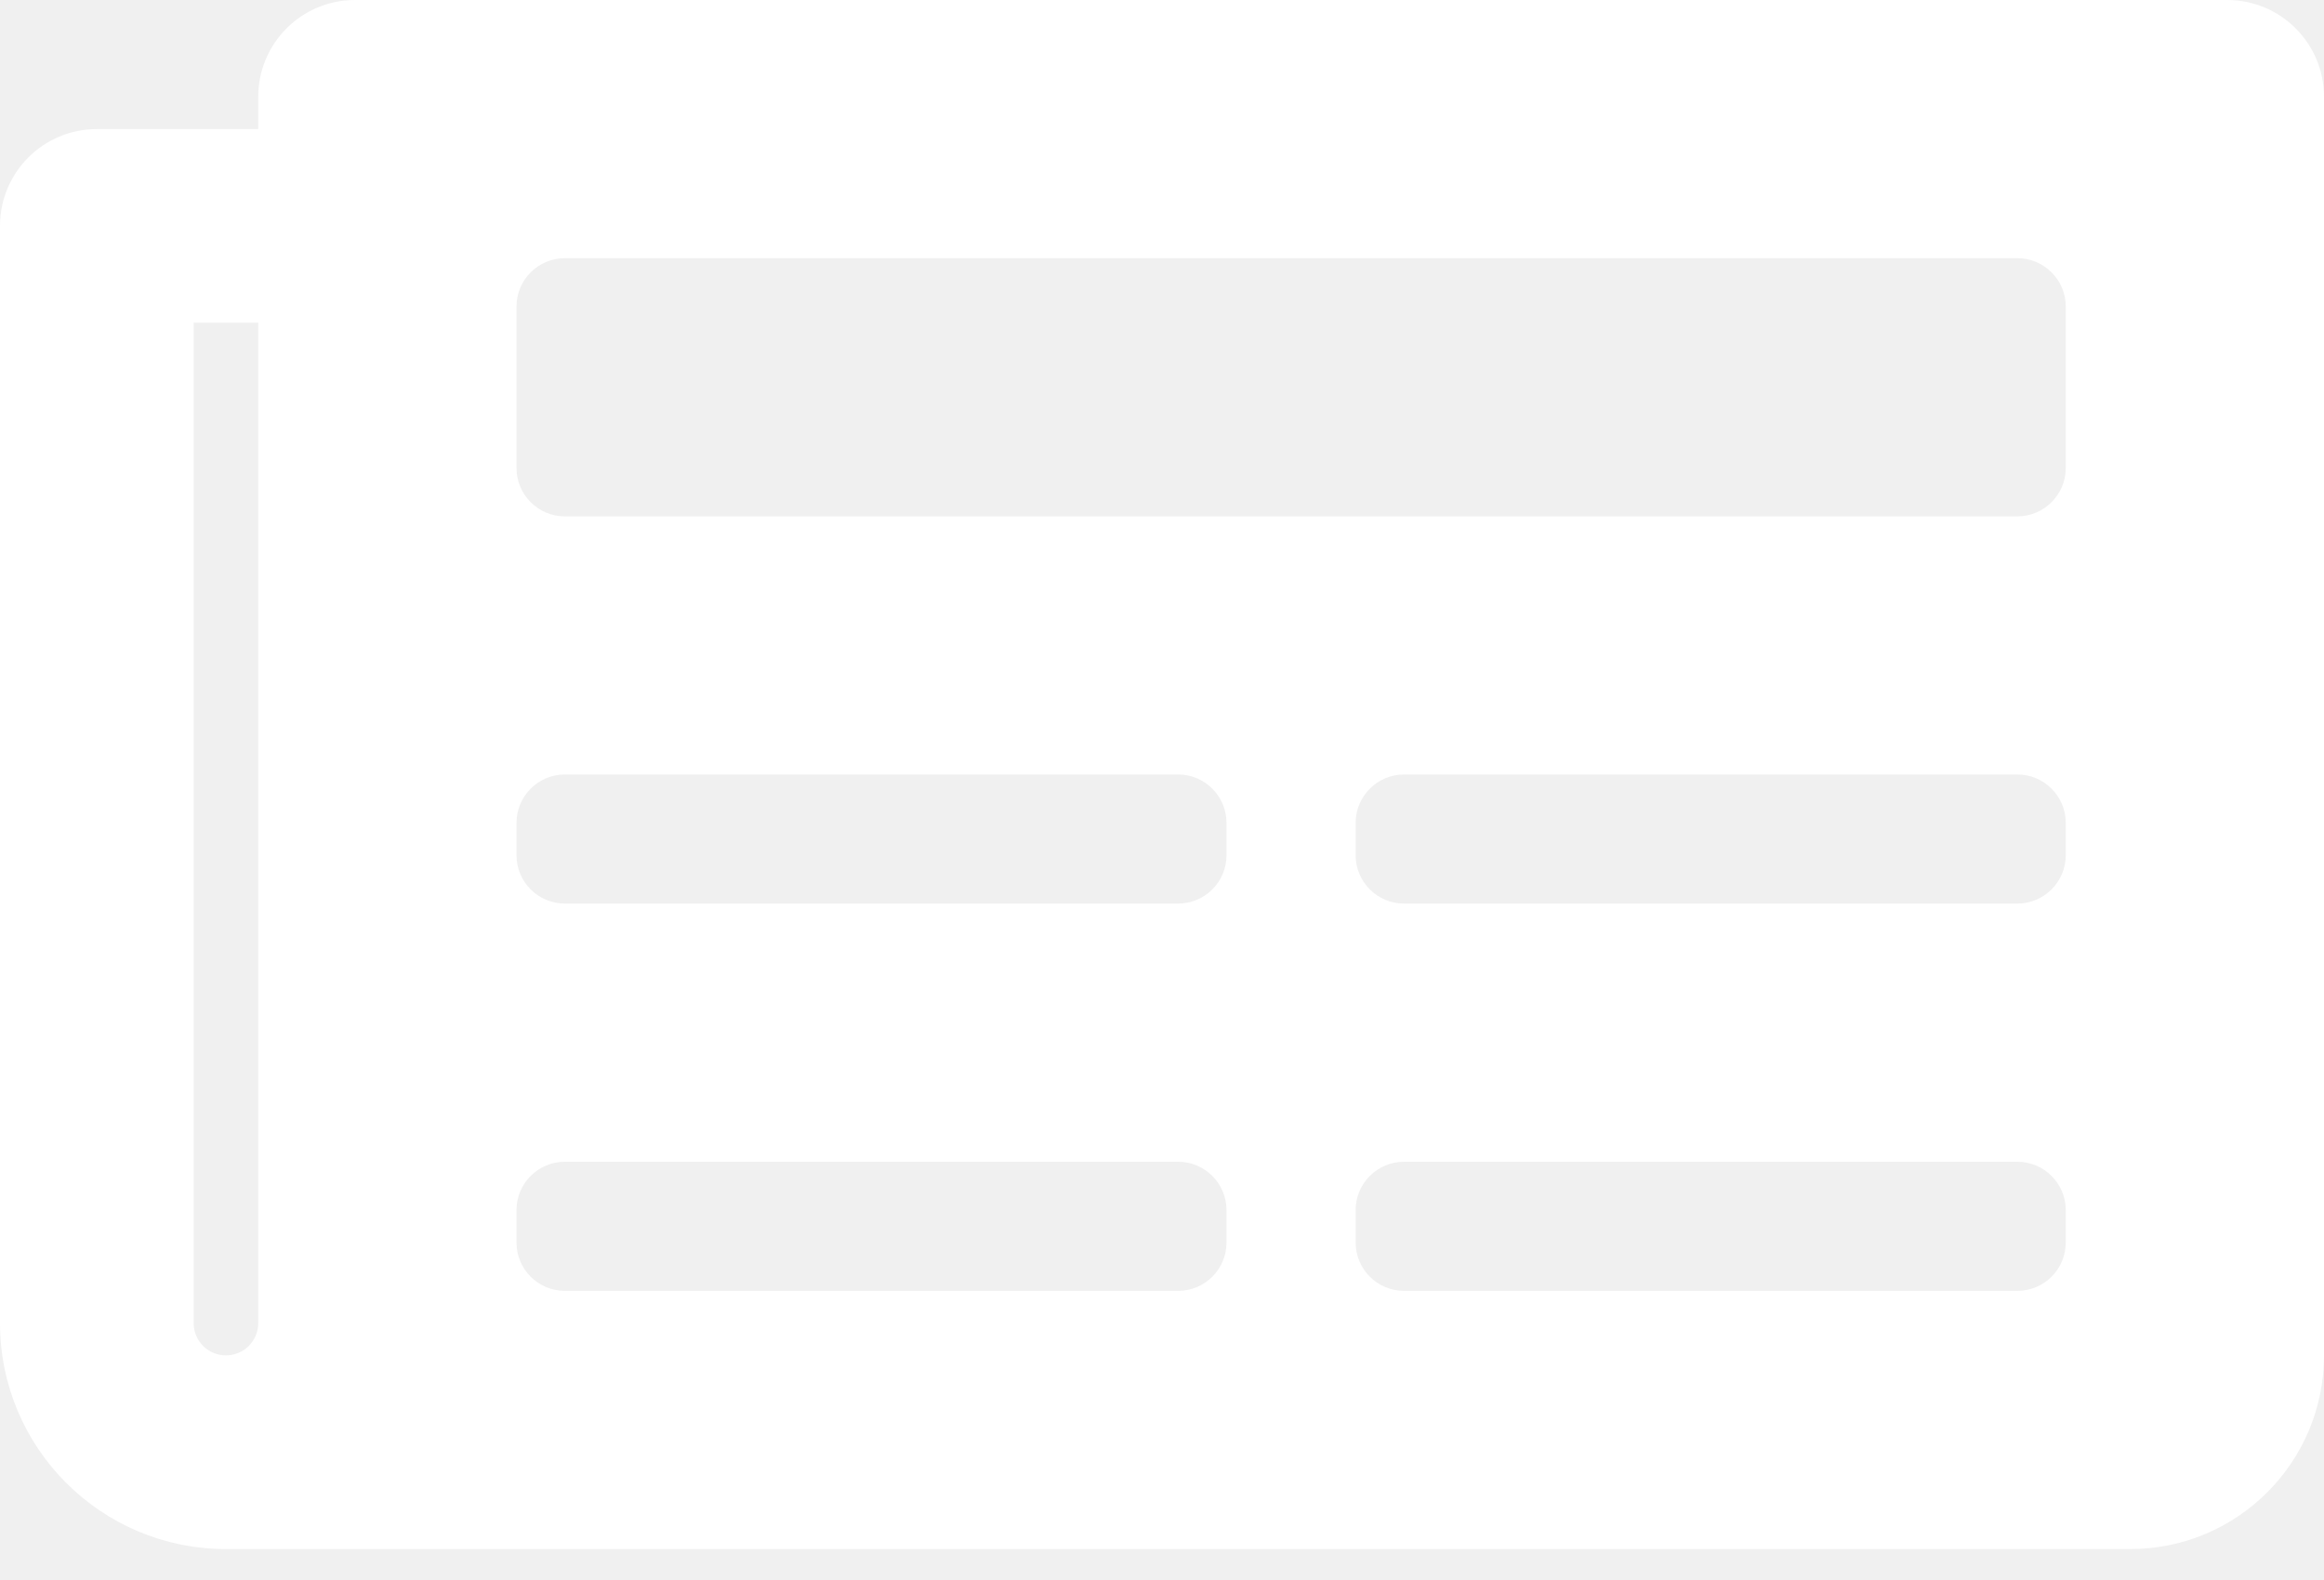
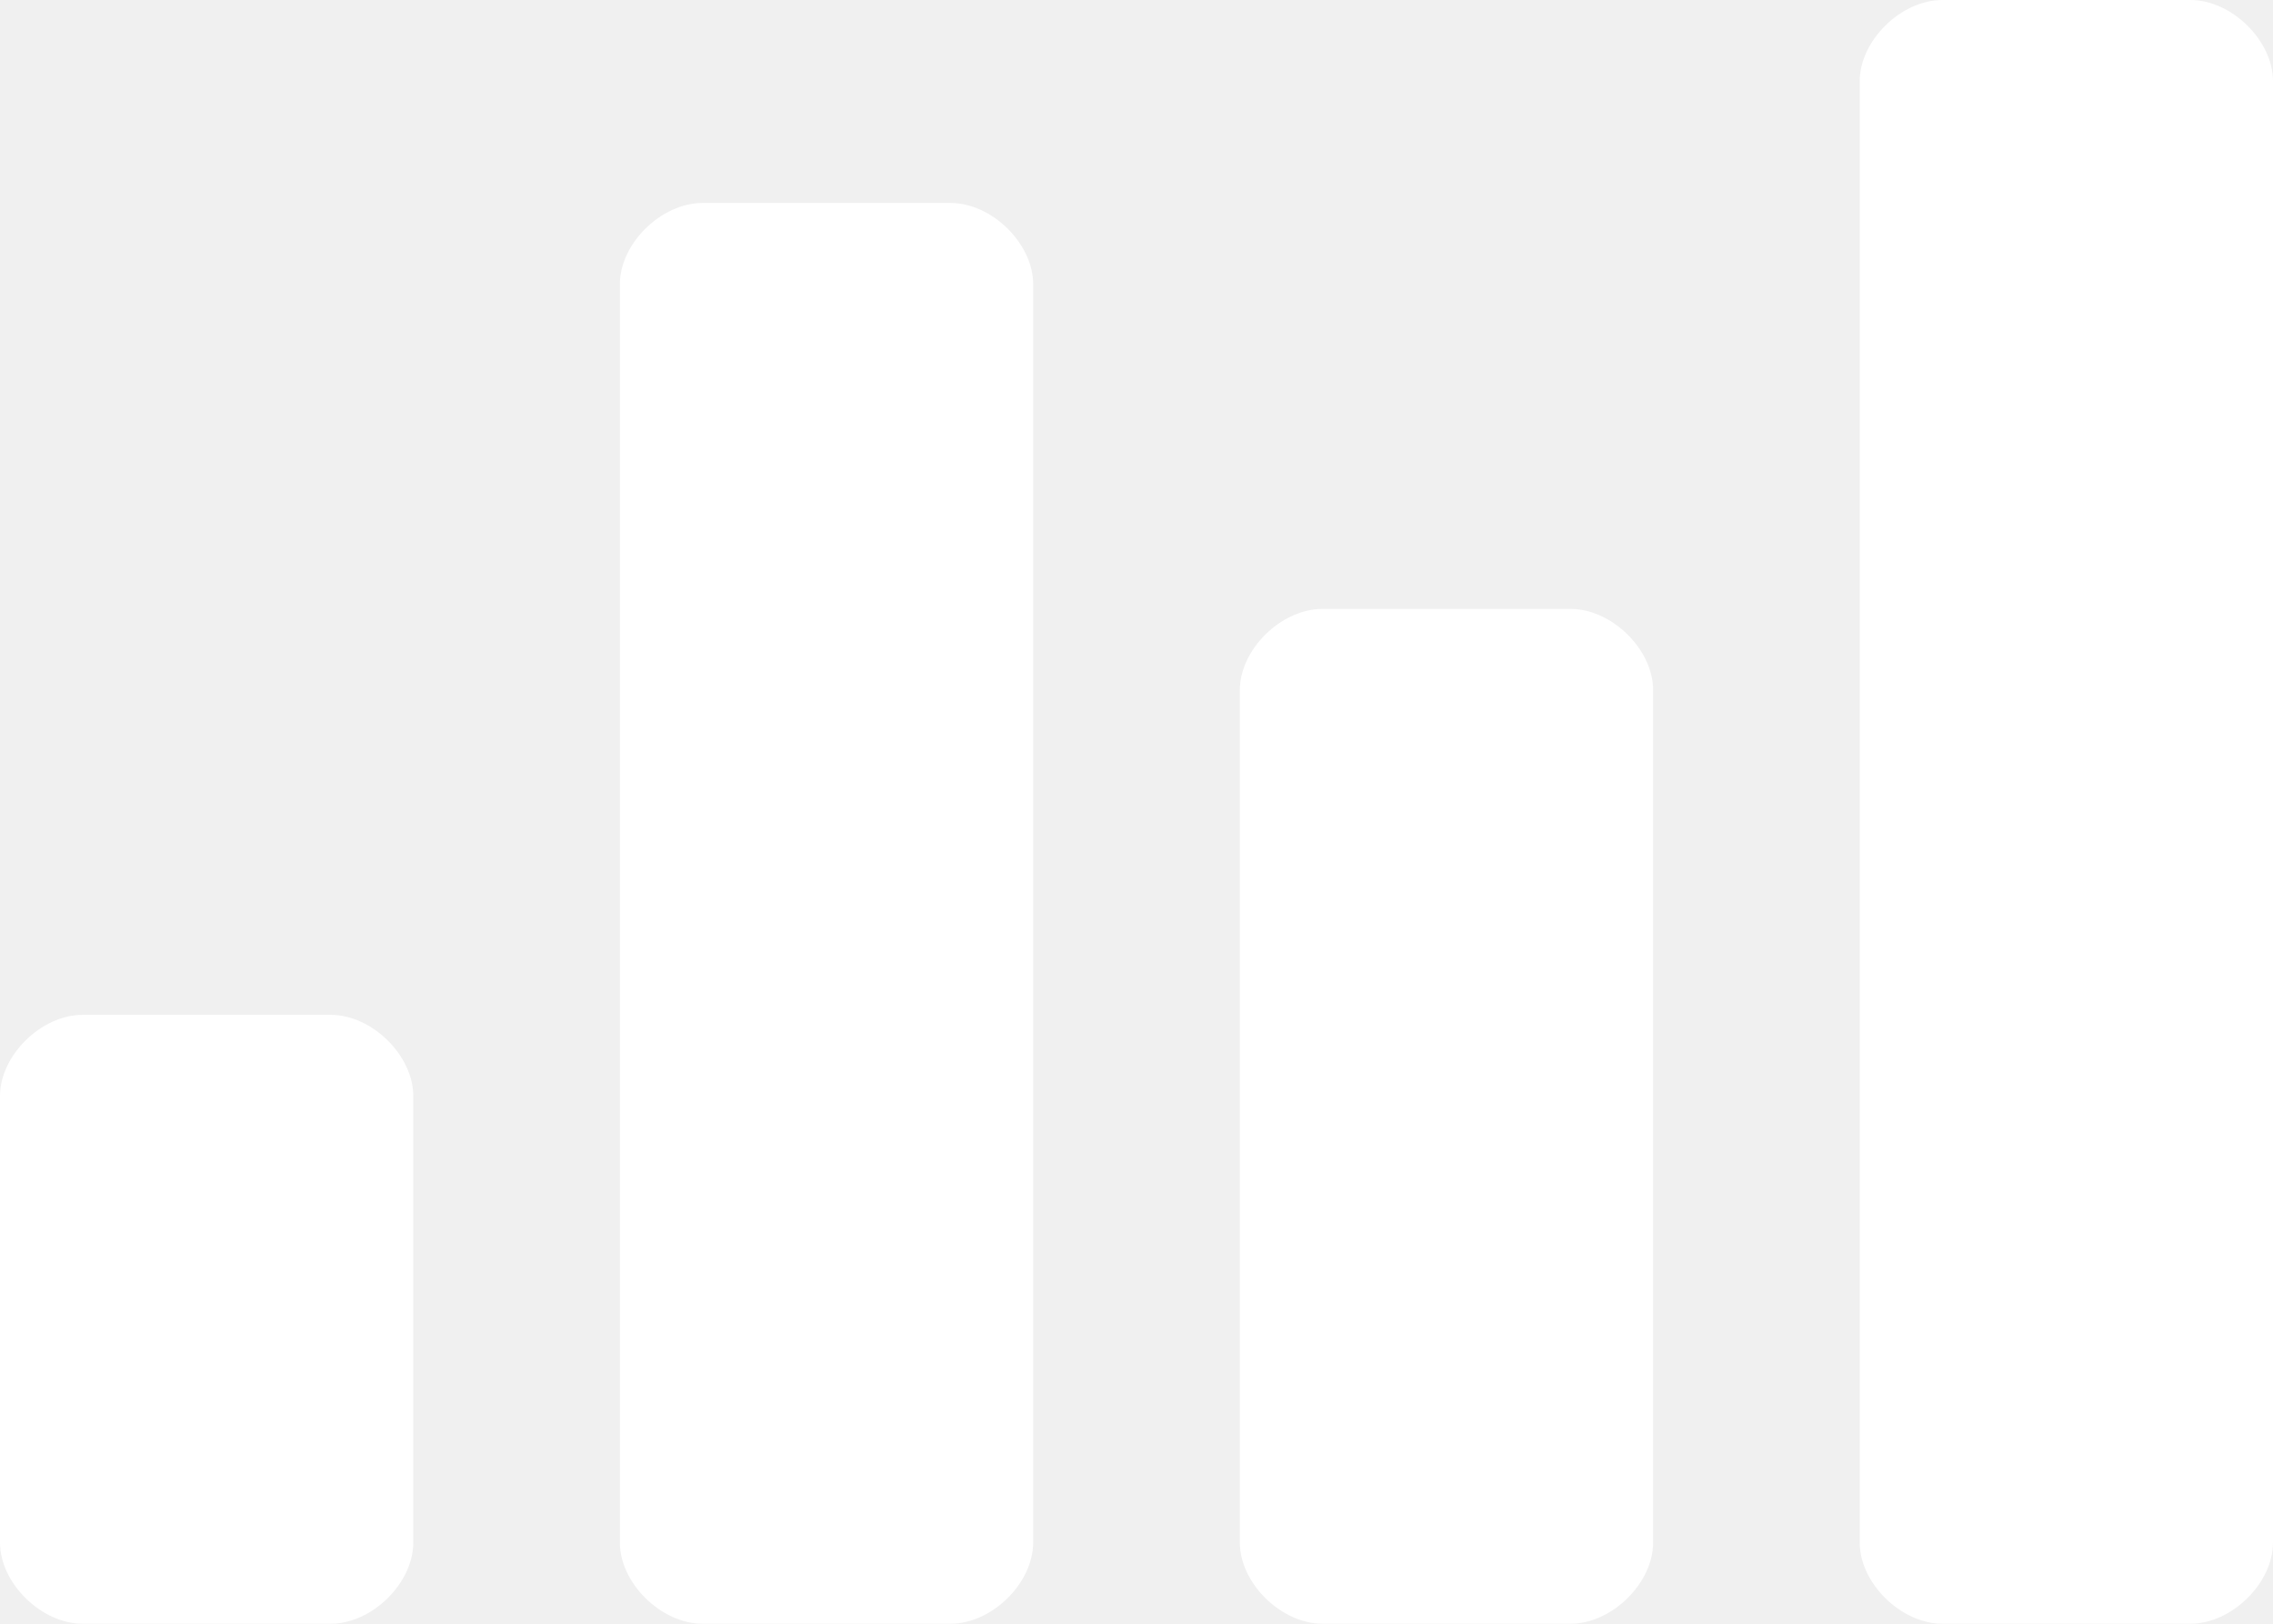
- <svg xmlns="http://www.w3.org/2000/svg" width="25" height="17" viewBox="0 0 25 17" fill="none">
-   <path d="M23.958 0H3.819C3.244 0 2.778 0.466 2.778 1.042V1.389H1.042C0.466 1.389 0 1.855 0 2.431V14.236C0 15.579 1.088 16.667 2.431 16.667H22.917C24.067 16.667 25 15.734 25 14.583V1.042C25 0.466 24.534 0 23.958 0ZM2.431 14.583C2.338 14.583 2.25 14.547 2.185 14.482C2.12 14.416 2.083 14.328 2.083 14.236V3.472H2.778V14.236C2.778 14.328 2.741 14.416 2.676 14.482C2.611 14.547 2.523 14.583 2.431 14.583ZM12.674 13.889H6.076C5.789 13.889 5.556 13.656 5.556 13.368V13.021C5.556 12.733 5.789 12.5 6.076 12.5H12.674C12.961 12.5 13.194 12.733 13.194 13.021V13.368C13.194 13.656 12.961 13.889 12.674 13.889ZM21.701 13.889H15.104C14.816 13.889 14.583 13.656 14.583 13.368V13.021C14.583 12.733 14.816 12.5 15.104 12.5H21.701C21.989 12.5 22.222 12.733 22.222 13.021V13.368C22.222 13.656 21.989 13.889 21.701 13.889ZM12.674 9.722H6.076C5.789 9.722 5.556 9.489 5.556 9.201V8.854C5.556 8.567 5.789 8.333 6.076 8.333H12.674C12.961 8.333 13.194 8.567 13.194 8.854V9.201C13.194 9.489 12.961 9.722 12.674 9.722ZM21.701 9.722H15.104C14.816 9.722 14.583 9.489 14.583 9.201V8.854C14.583 8.567 14.816 8.333 15.104 8.333H21.701C21.989 8.333 22.222 8.567 22.222 8.854V9.201C22.222 9.489 21.989 9.722 21.701 9.722ZM21.701 5.556H6.076C5.789 5.556 5.556 5.322 5.556 5.035V3.299C5.556 3.011 5.789 2.778 6.076 2.778H21.701C21.989 2.778 22.222 3.011 22.222 3.299V5.035C22.222 5.322 21.989 5.556 21.701 5.556Z" fill="white" />
+ <svg xmlns="http://www.w3.org/2000/svg" width="28" height="20" viewBox="0 0 28 20" fill="none">
+   <path d="M16.291 20H19.346C19.855 20 20.364 19.5 20.364 19V8.5C20.364 8 19.855 7.5 19.346 7.5H16.291C15.782 7.5 15.273 8 15.273 8.5V19C15.273 19.5 15.782 20 16.291 20ZM23.927 20H26.982C27.491 20 28 19.5 28 19V1C28 0.5 27.491 0 26.982 0H23.927C23.418 0 22.909 0.5 22.909 1V19C22.909 19.5 23.418 20 23.927 20ZM1.018 20H4.073C4.582 20 5.091 19.5 5.091 19V13.5C5.091 13 4.582 12.5 4.073 12.5H1.018C0.509 12.5 0 13 0 13.5V19C0 19.5 0.509 20 1.018 20ZM8.655 20H11.709C12.218 20 12.727 19.5 12.727 19V3.5C12.727 3 12.218 2.5 11.709 2.5H8.655C8.145 2.5 7.636 3 7.636 3.5V11.25V19C7.636 19.5 8.145 20 8.655 20Z" fill="white" />
</svg>
